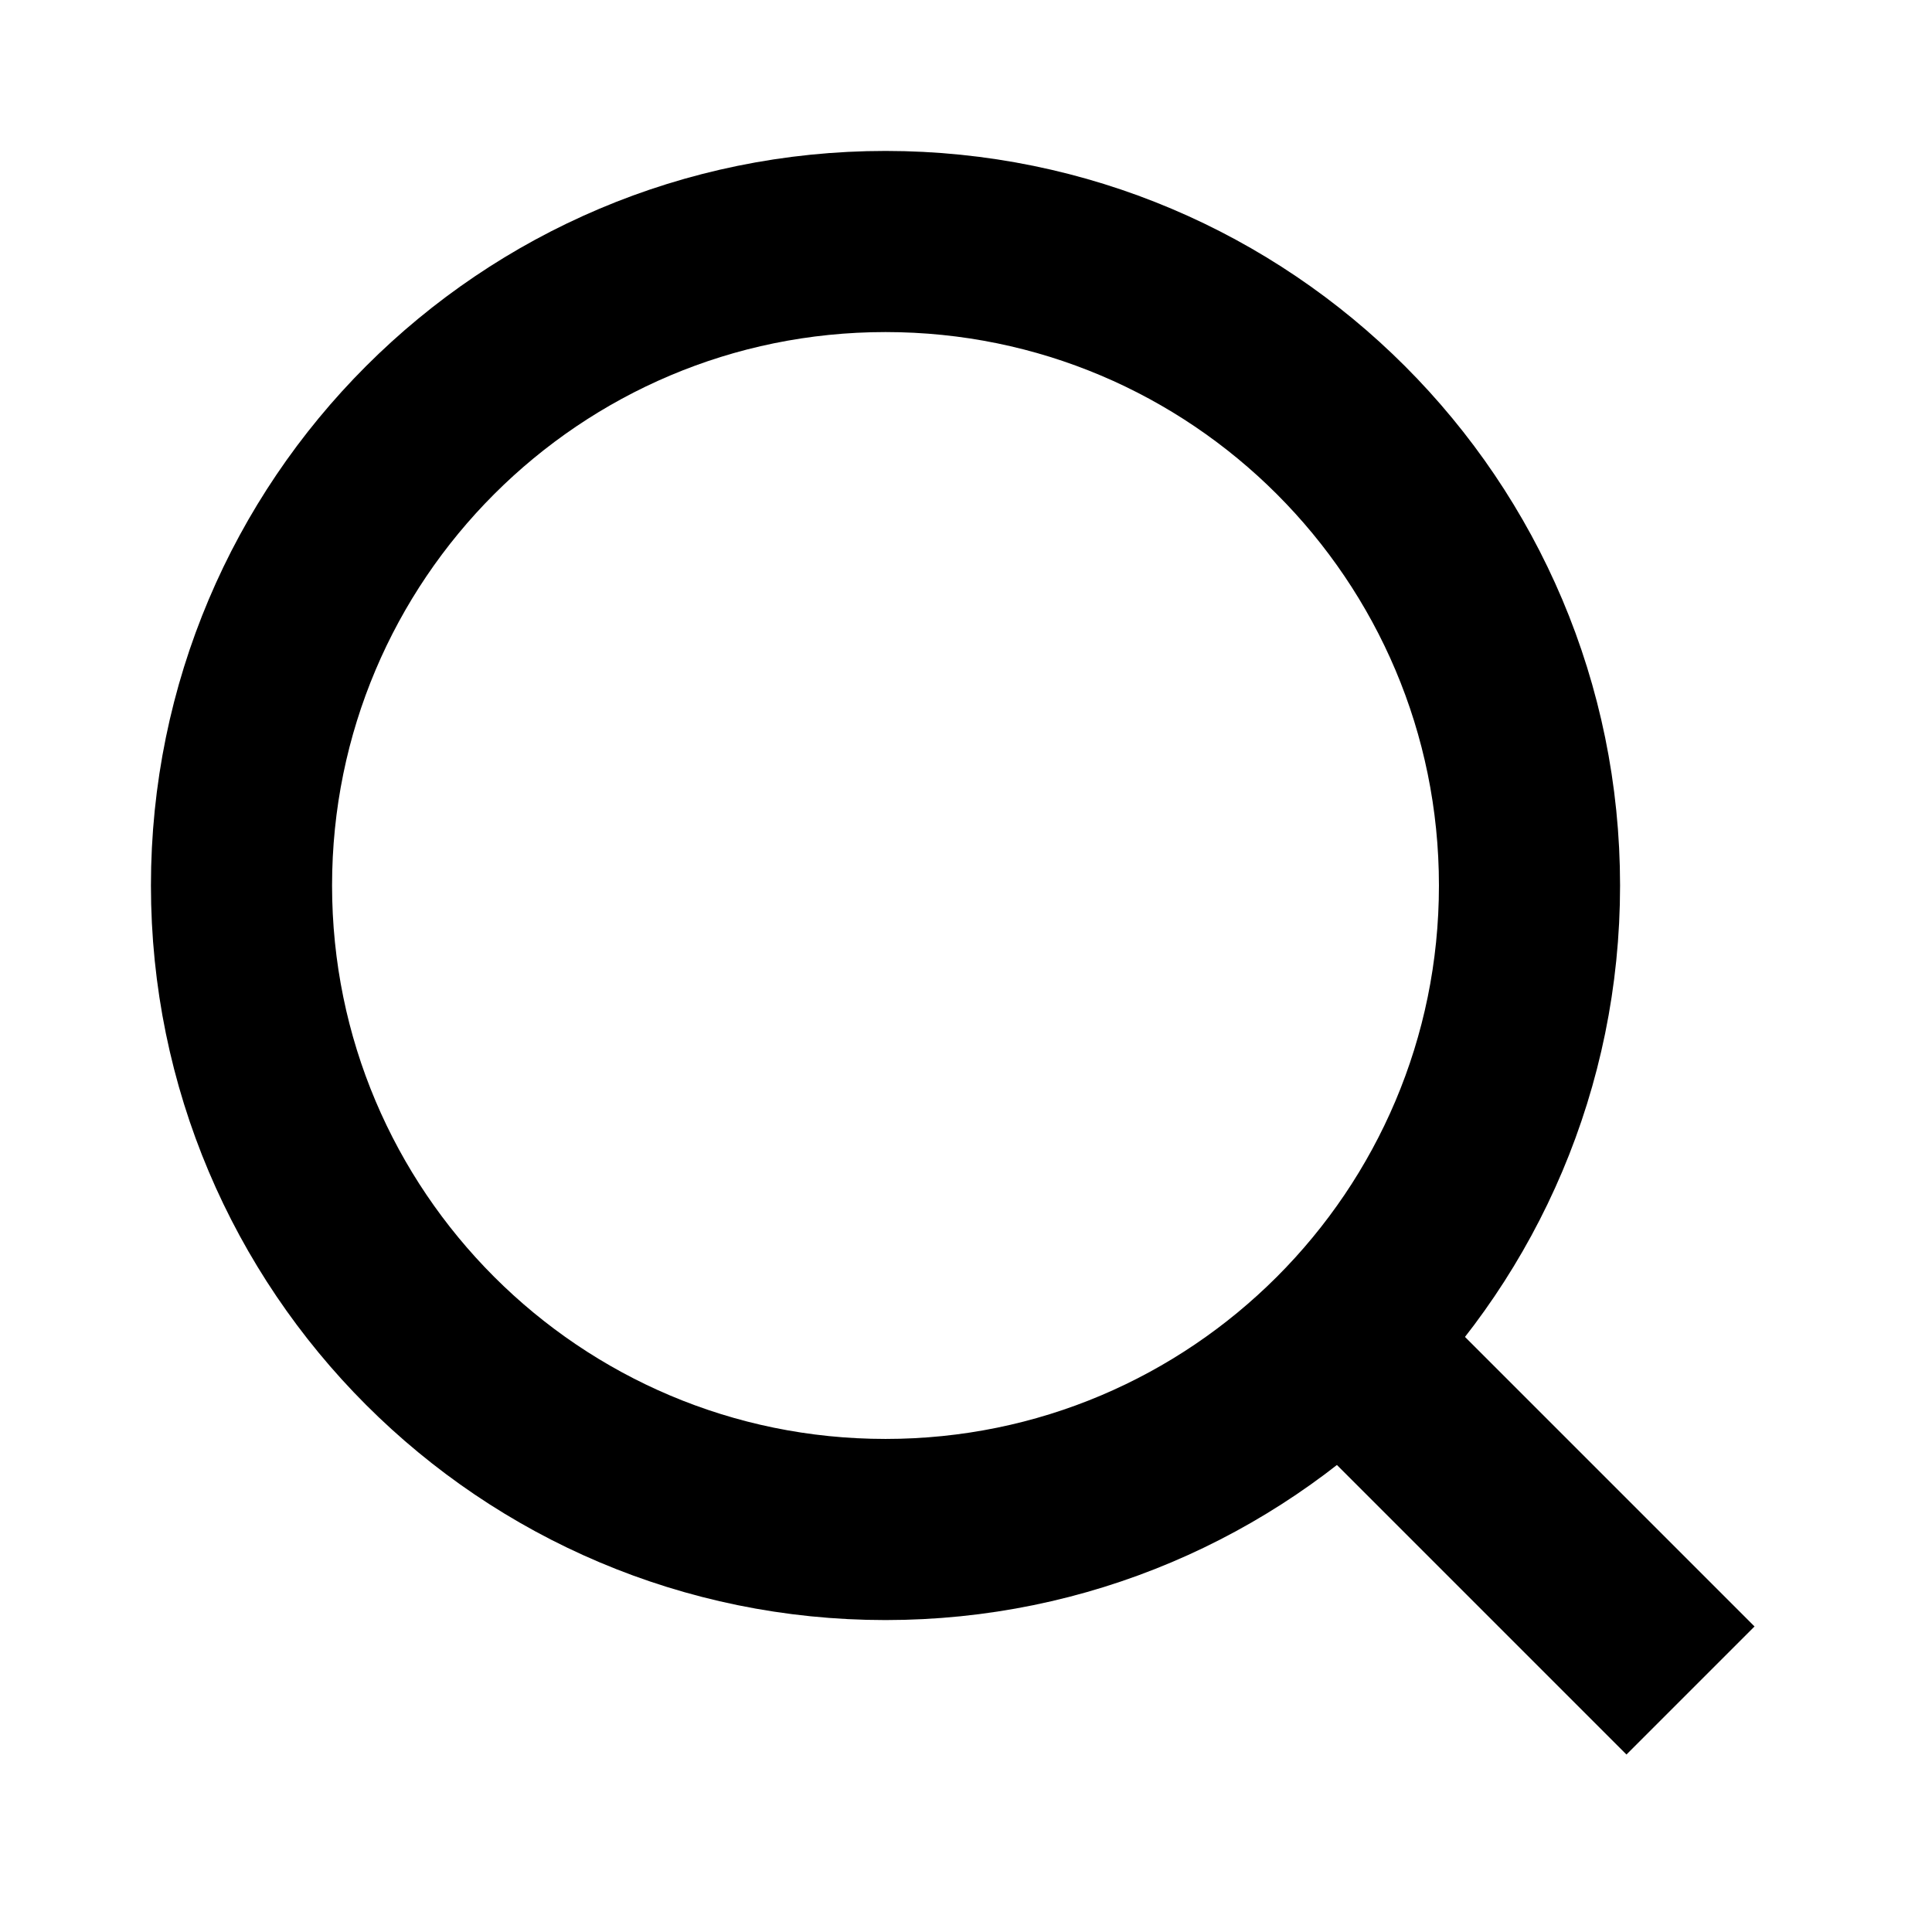
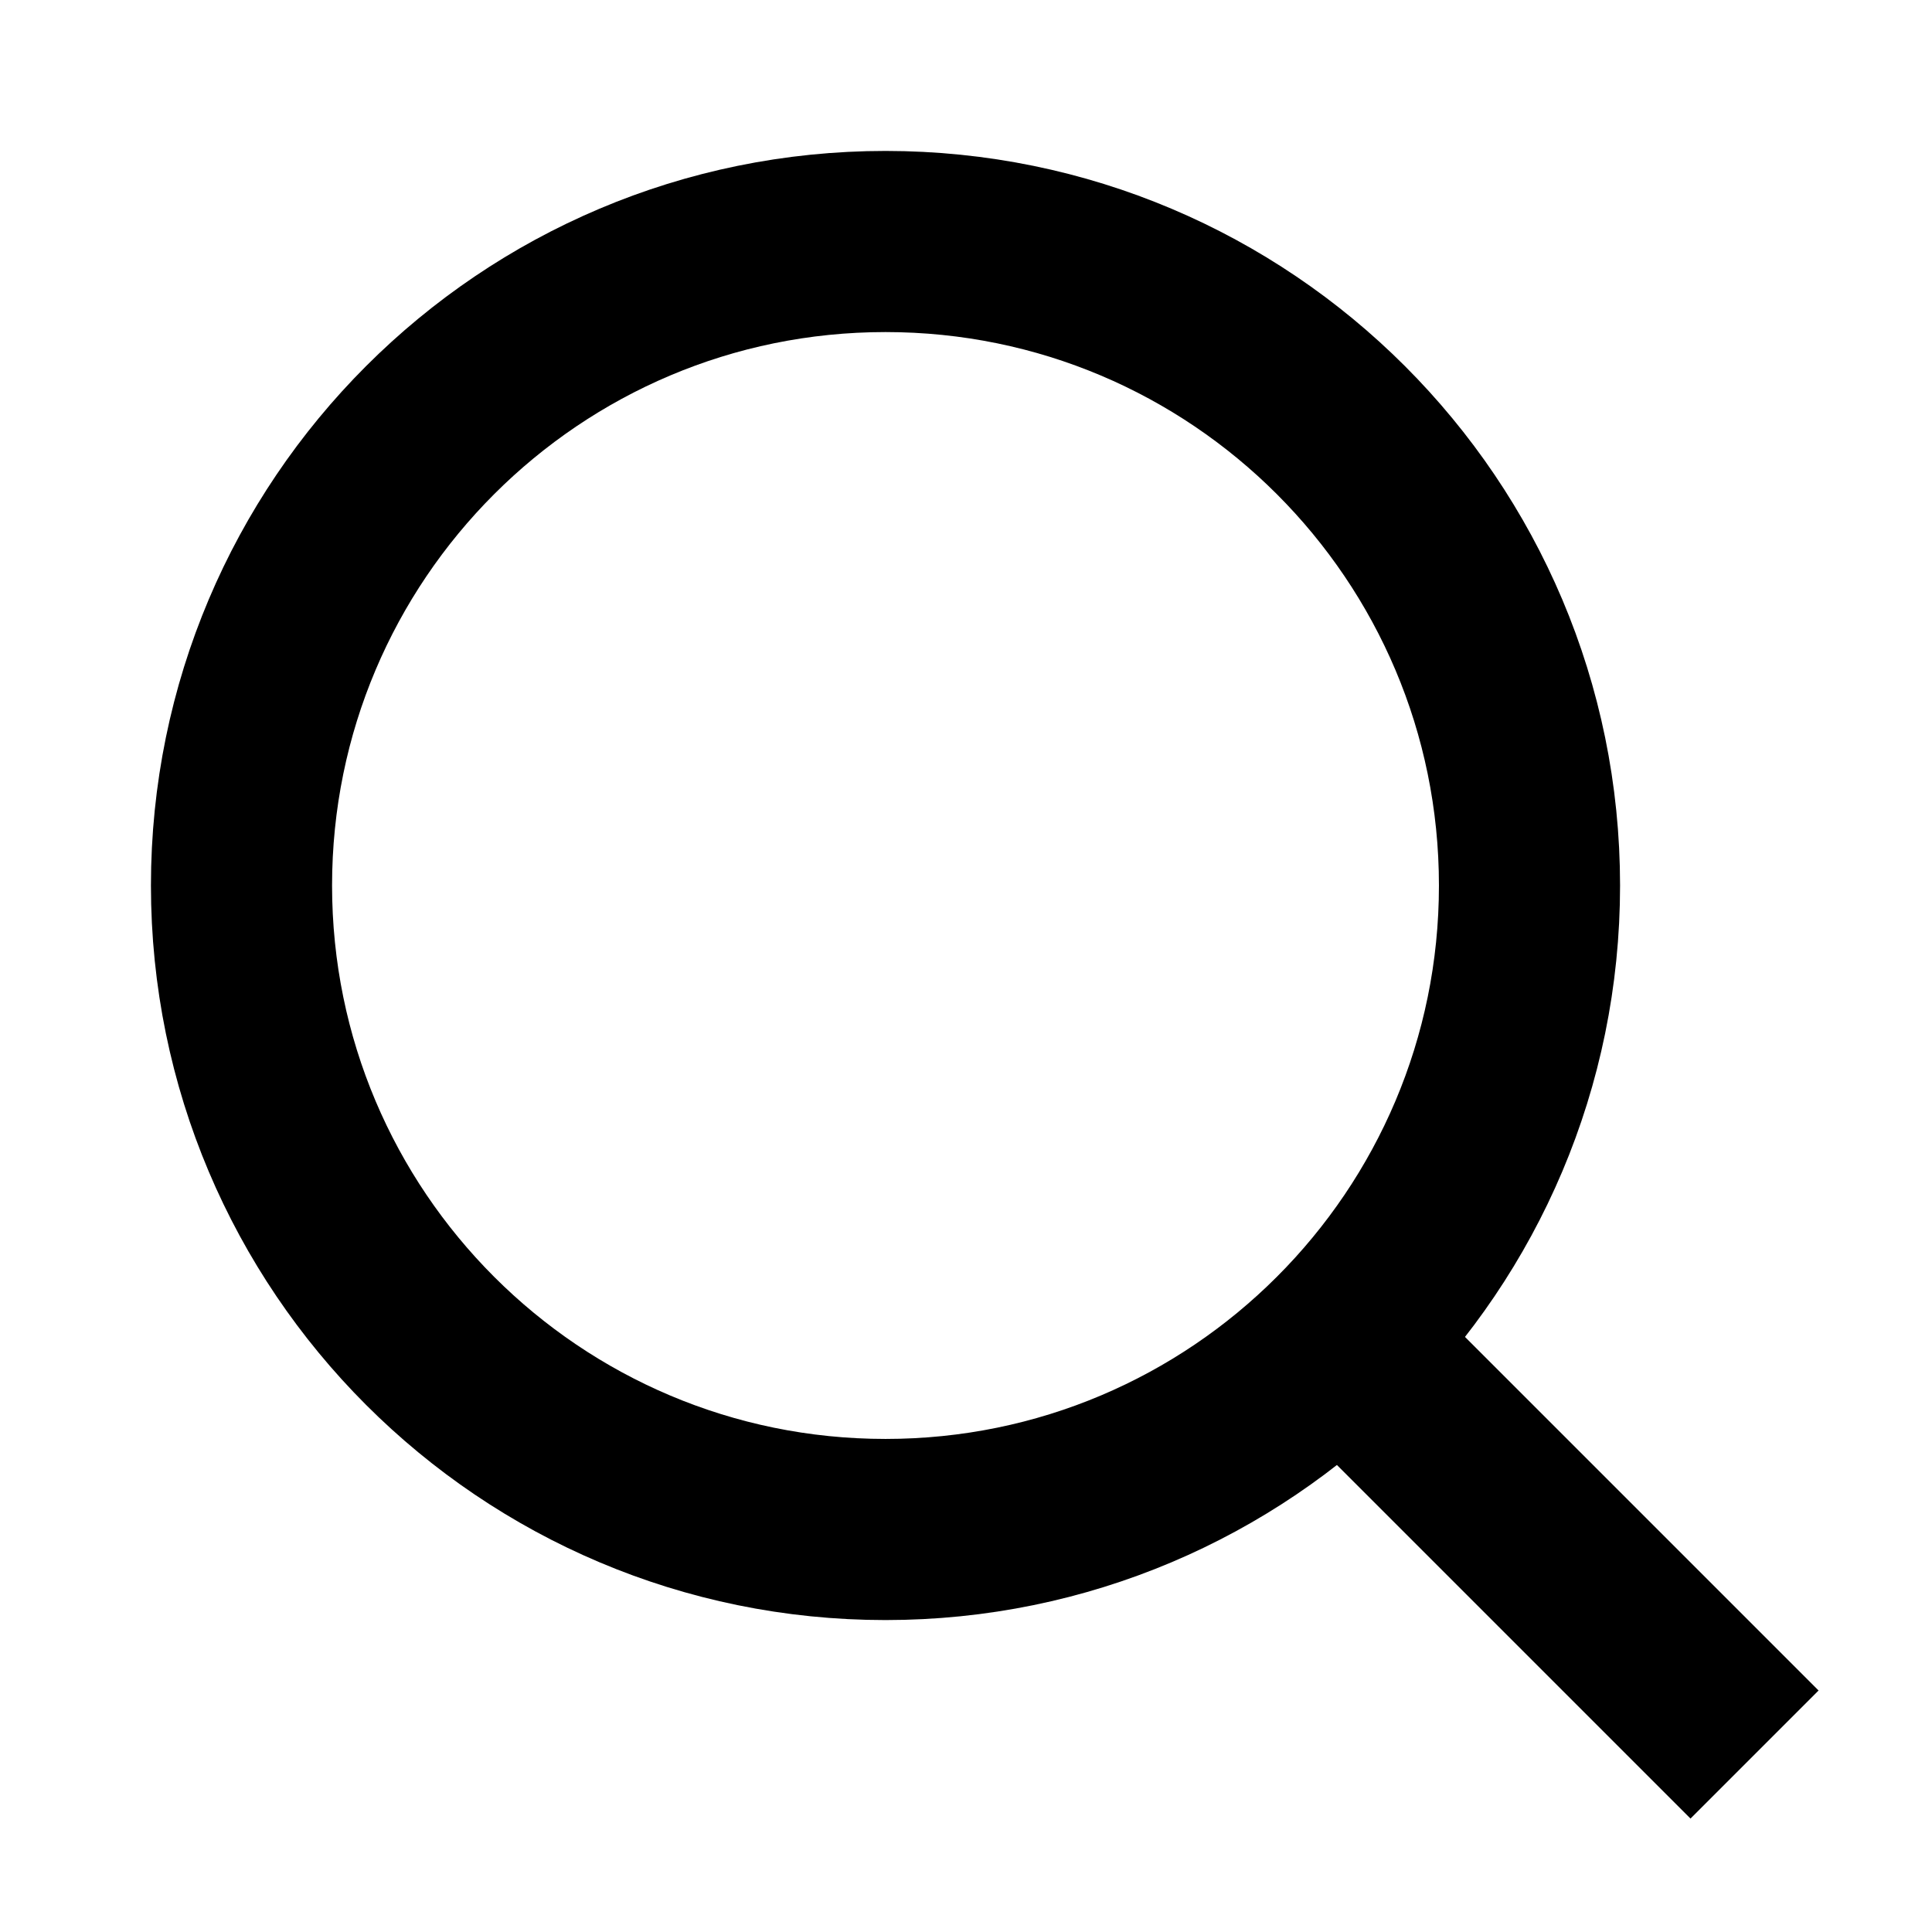
- <svg xmlns="http://www.w3.org/2000/svg" width="24" height="24" viewBox="0 0 24 24" fill="none" stroke="currentColor" stroke-width="2.25" stroke-linecap="butt" stroke-linejoin="round">
+ <svg xmlns="http://www.w3.org/2000/svg" width="24" height="24" viewBox="0 0 24 24" fill="none" stroke="currentColor" stroke-width="2.25" stroke-linecap="square" stroke-linejoin="round">
  <path d="m21 21-4.34-4.34" />
  <circle cx="11" cy="11" r="8" />
</svg>
